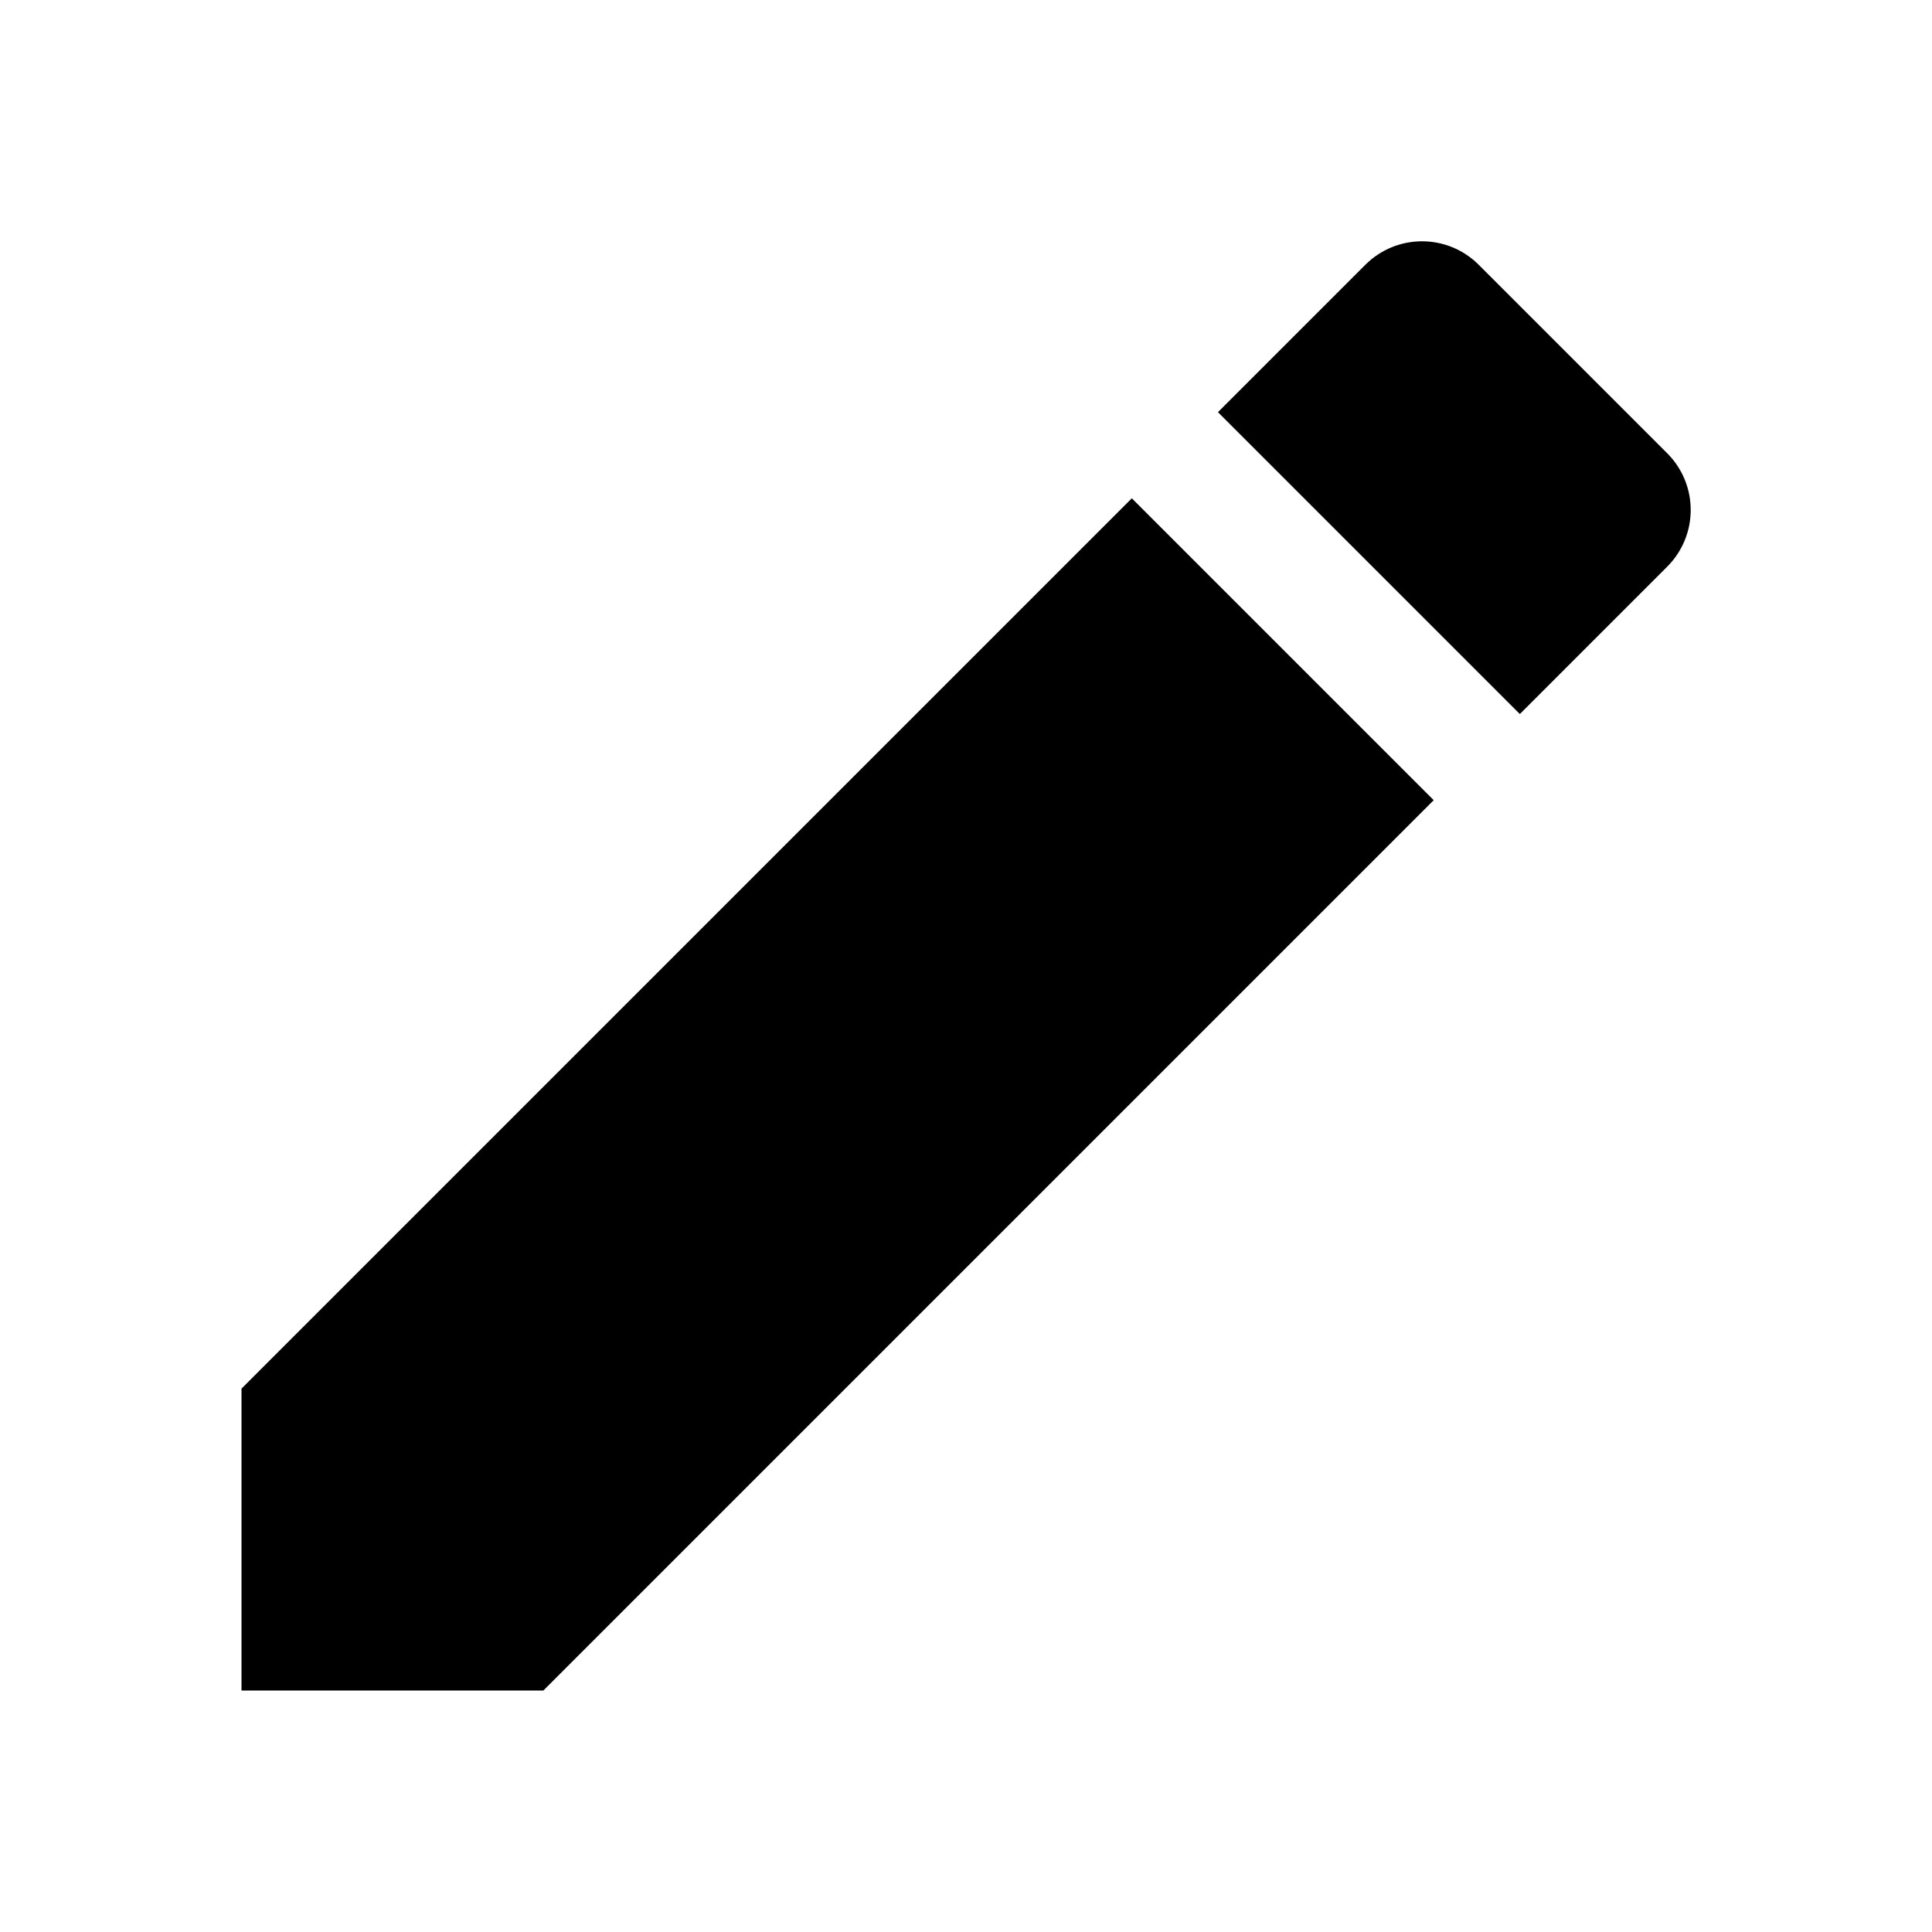
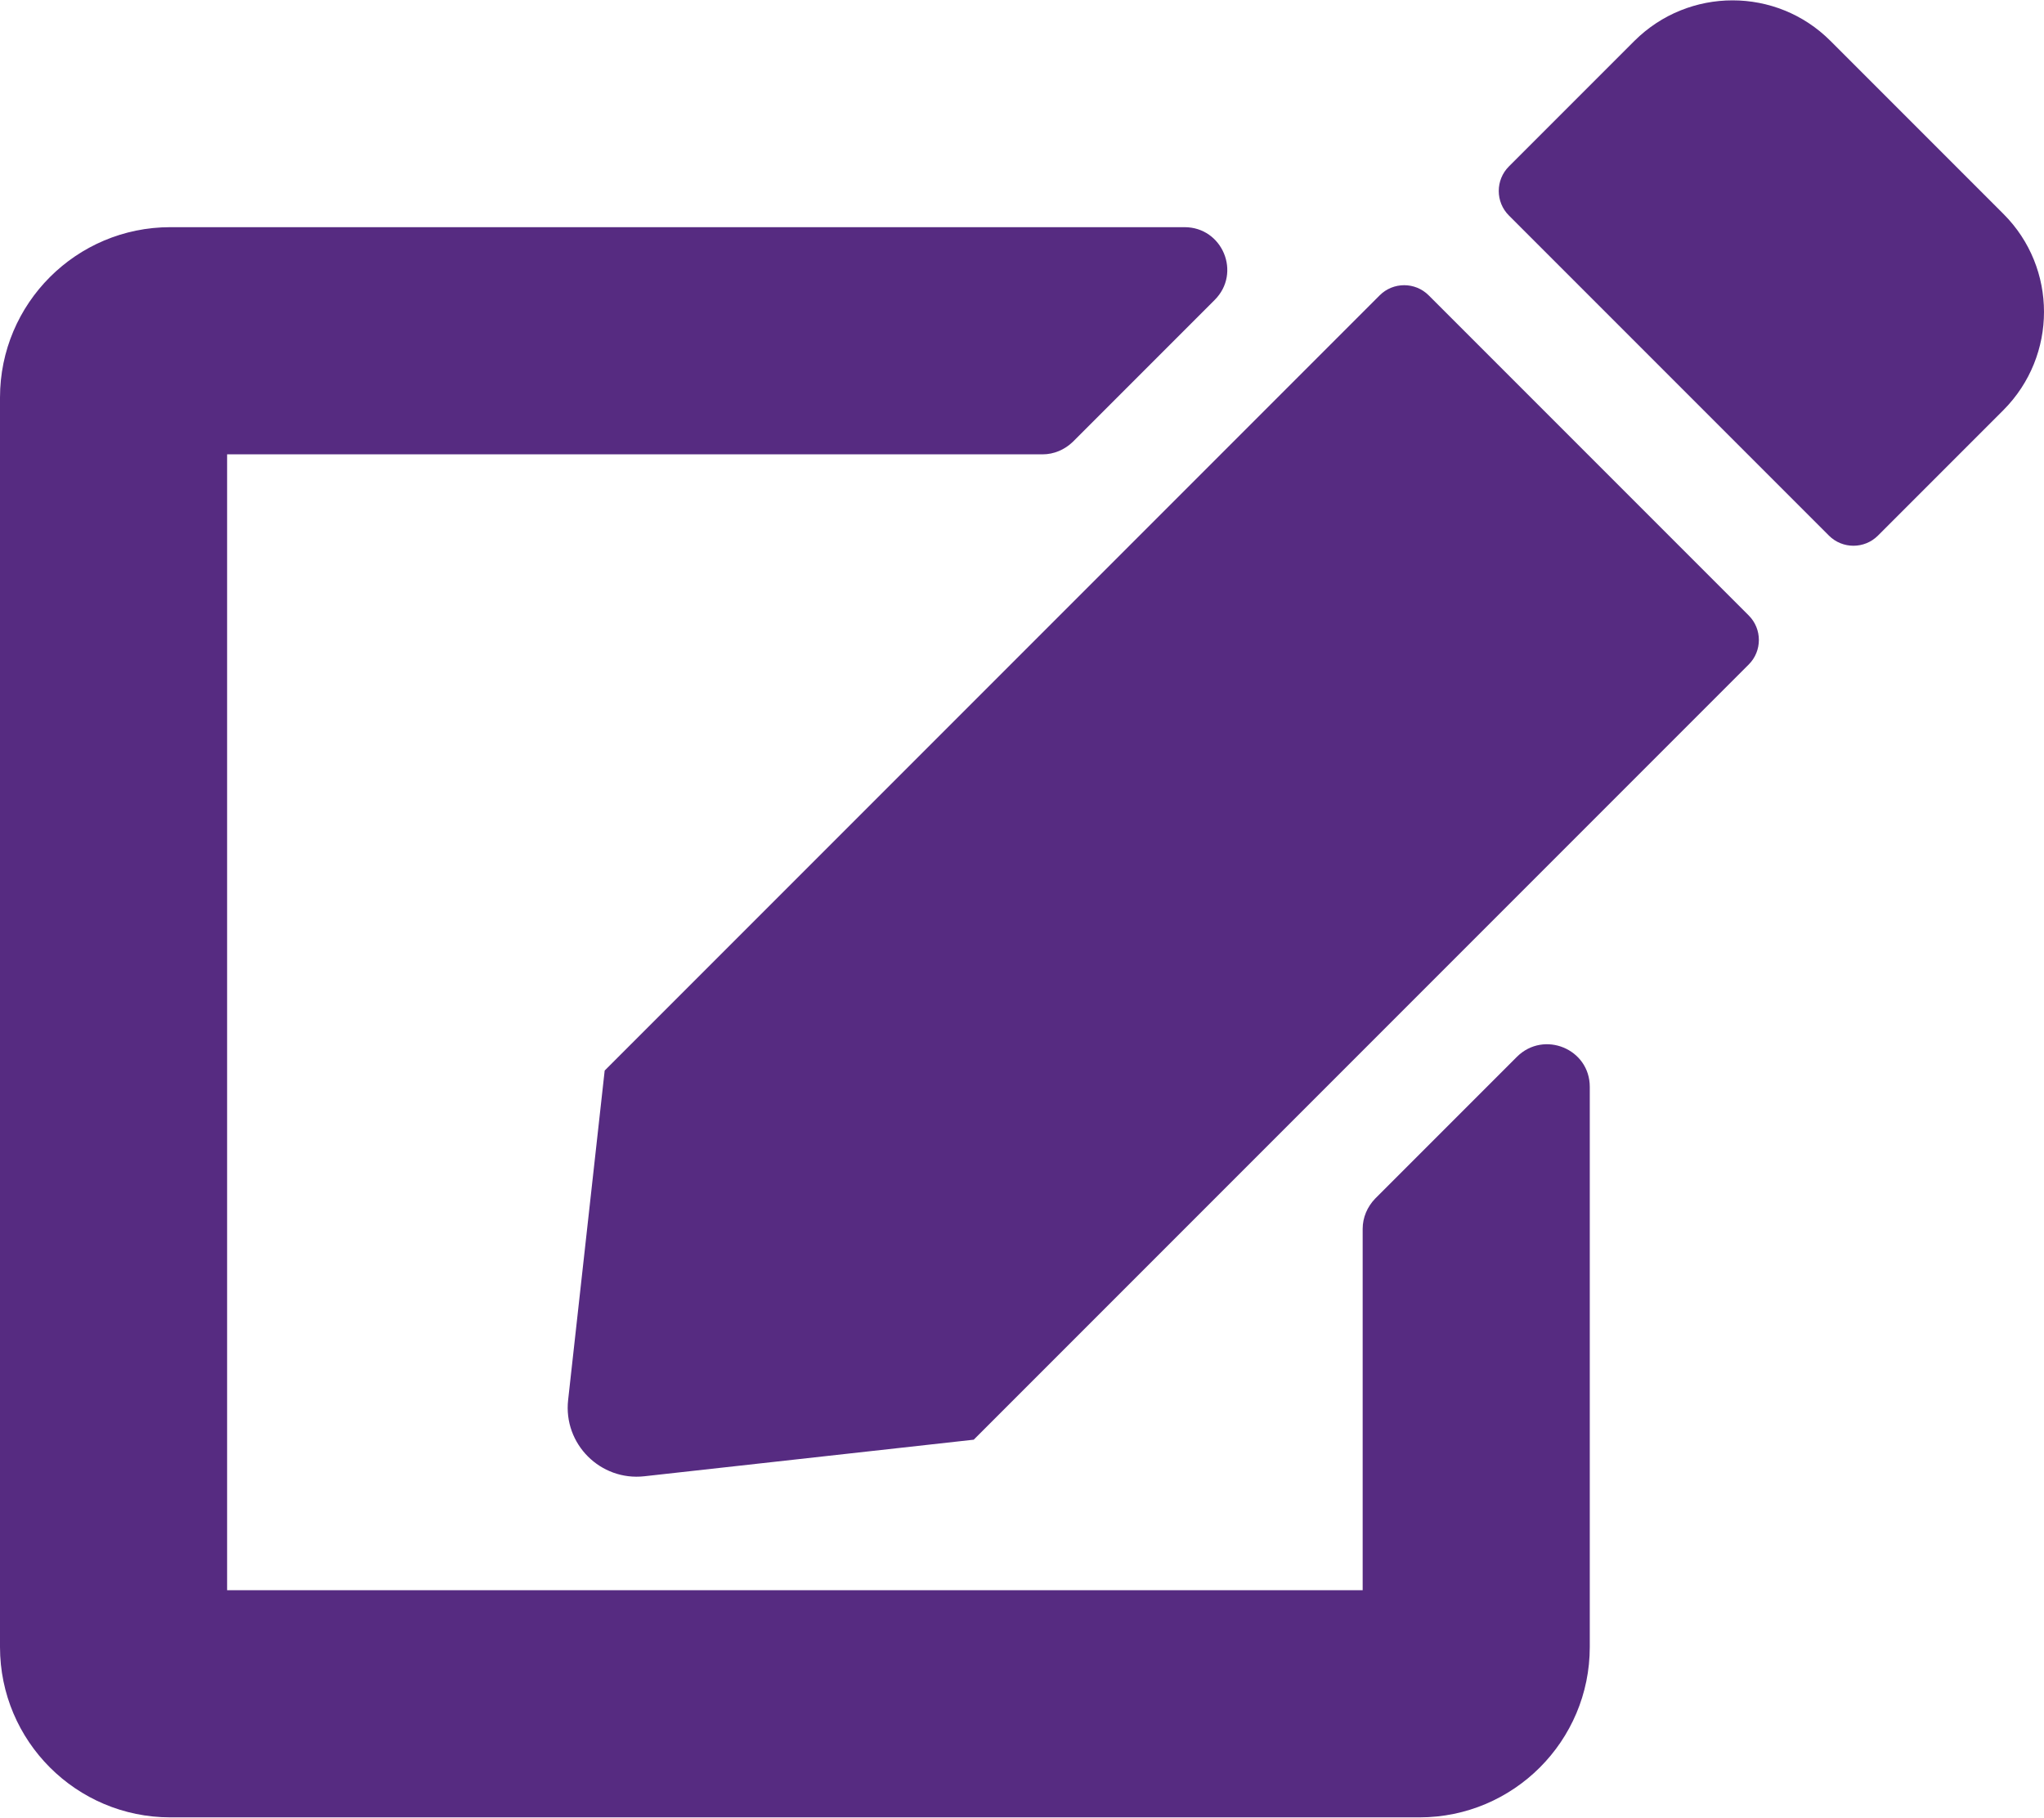
- <svg xmlns="http://www.w3.org/2000/svg" width="24" height="24" viewBox="0 0 24 24">
-   <path d="M3 17.25V21h3.75L17.81 9.94l-3.75-3.75L3 17.25zM20.71 7.04c.39-.39.39-1.02 0-1.41l-2.34-2.34c-.39-.39-1.02-.39-1.41 0l-1.83 1.83 3.75 3.75 1.83-1.83z" />
+ <svg xmlns="http://www.w3.org/2000/svg" aria-hidden="true" focusable="false" data-prefix="fas" data-icon="edit" class="svg-inline--fa fa-edit fa-w-18" role="img" viewBox="0 0 576 512">
+   <path fill="#562b81" d="M402.6 83.2l90.2 90.2c3.8 3.8 3.8 10 0 13.8L274.4 405.6l-92.8 10.3c-12.4 1.4-22.9-9.1-21.5-21.5l10.3-92.8L388.8 83.2c3.8-3.8 10-3.8 13.8 0zm162-22.9l-48.8-48.8c-15.2-15.2-39.9-15.2-55.2 0l-35.4 35.4c-3.8 3.8-3.8 10 0 13.8l90.2 90.2c3.8 3.8 10 3.8 13.8 0l35.4-35.4c15.2-15.3 15.2-40 0-55.2zM384 346.2V448H64V128h229.8c3.2 0 6.2-1.3 8.5-3.5l40-40c7.6-7.6 2.2-20.5-8.5-20.5H48C21.5 64 0 85.5 0 112v352c0 26.5 21.5 48 48 48h352c26.5 0 48-21.5 48-48V306.2c0-10.7-12.9-16-20.5-8.5l-40 40c-2.2 2.3-3.5 5.3-3.5 8.5z" />
</svg>
